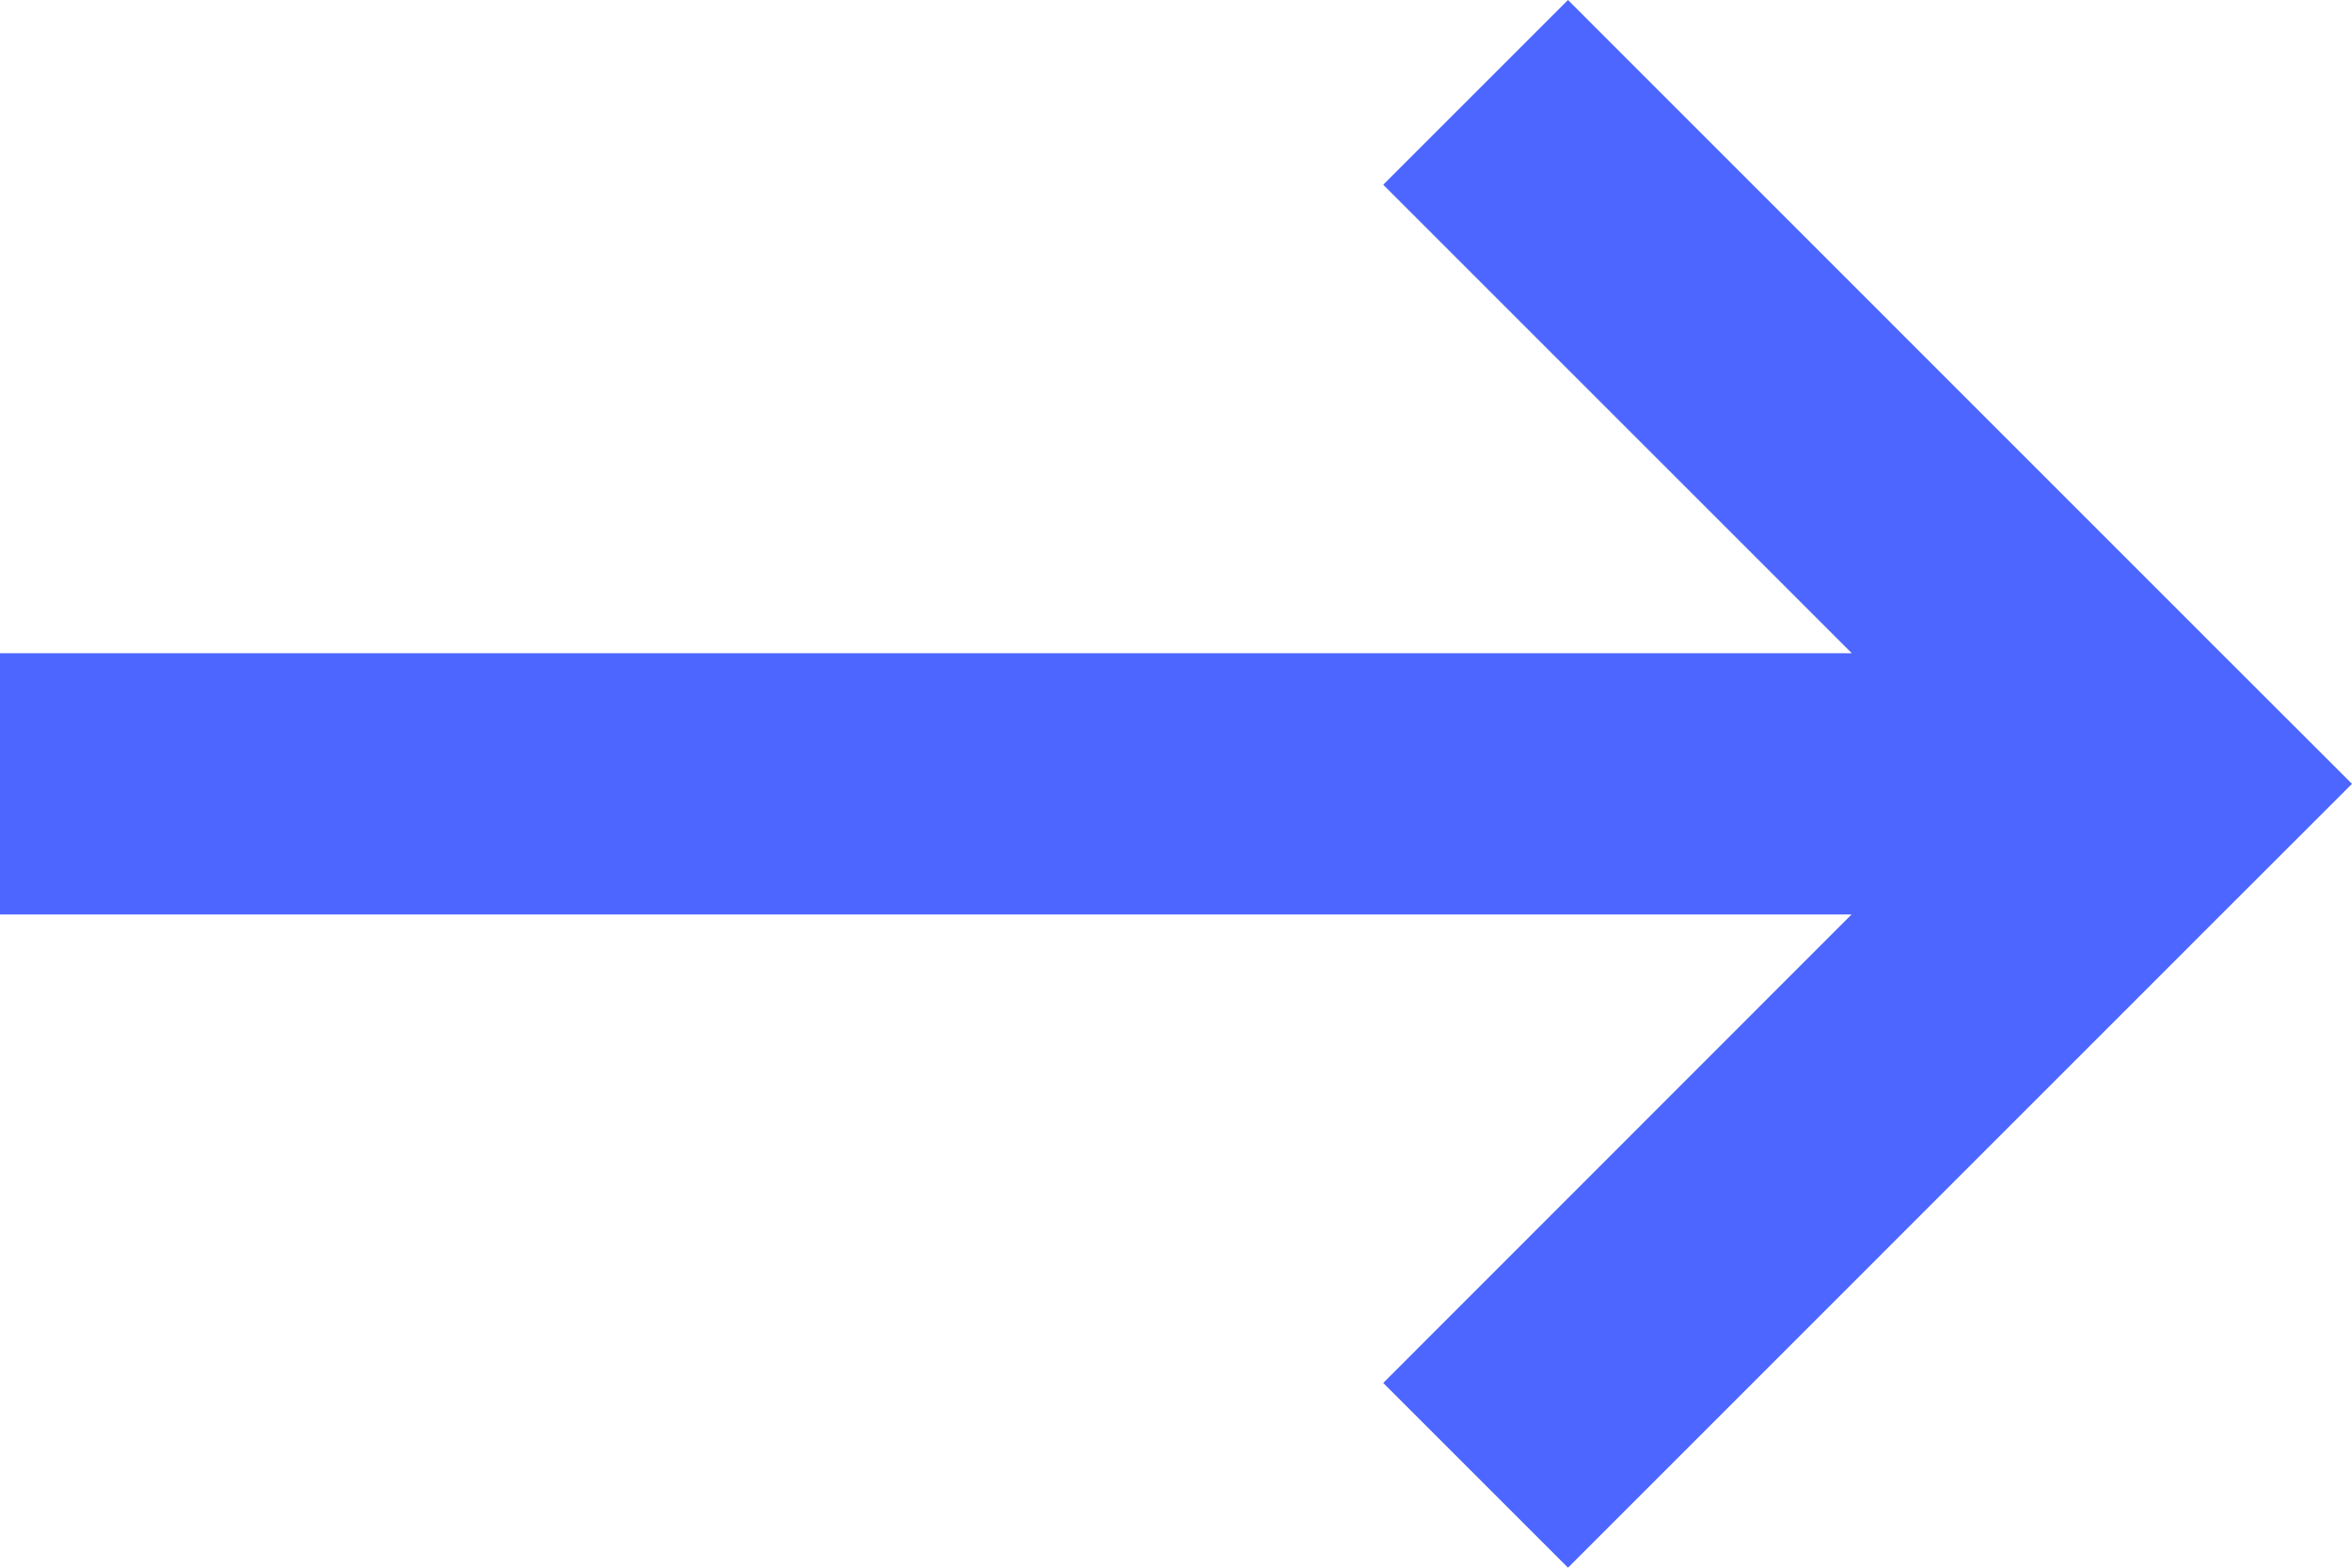
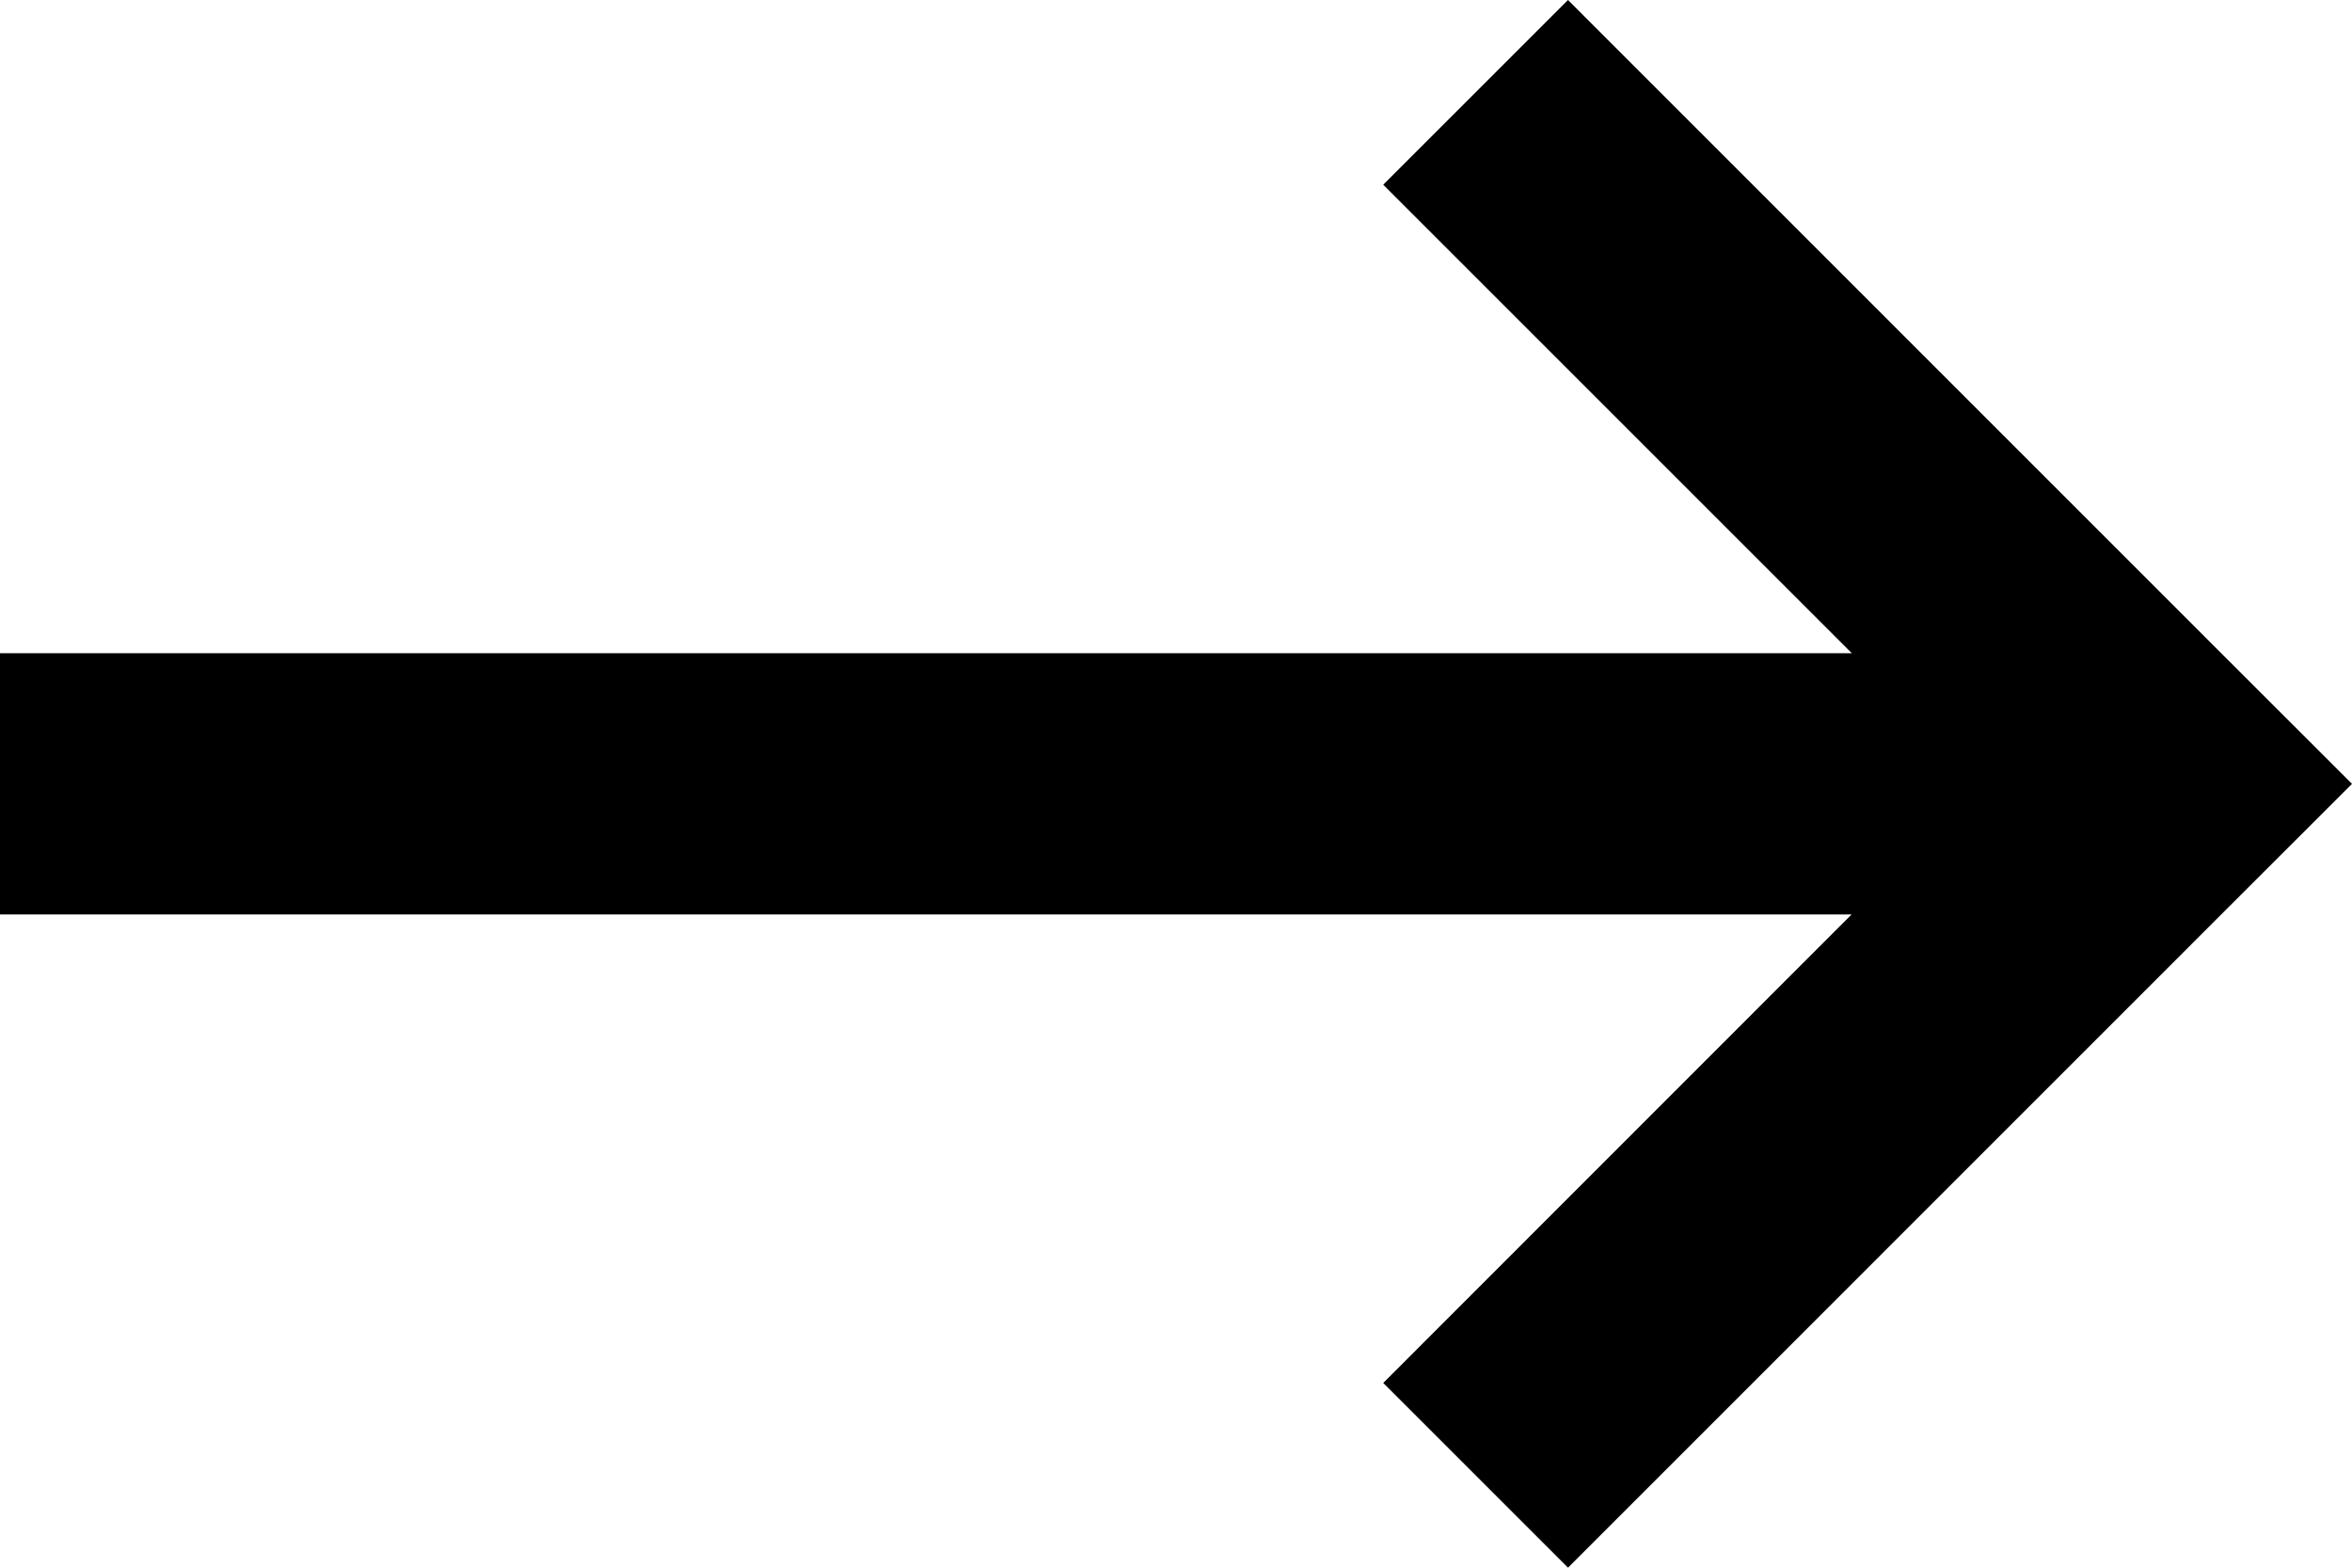
<svg xmlns="http://www.w3.org/2000/svg" width="18px" height="12px" viewBox="0 0 18 12" version="1.1">
-   <g id="Symbols" stroke="none" stroke-width="1" fill="none" fill-rule="evenodd">
-     <g id="Button-/-Link-/-White-background" transform="translate(-85, -10)" fill="#4C66FF">
+   <g id="Symbols" stroke="none" stroke-width="1" fill-rule="evenodd">
+     <g id="Button-/-Link-/-White-background" transform="translate(-85, -10)">
      <g id="Icon-/-Arrow" transform="translate(85, 10)">
        <path d="M12,-9.59410329e-12 L16.999,5 L17,5 L17,5.001 L18,6 L17,6.999 L17,7 L16.999,7 L12,12 L10.586,10.586 L14.17,7 L-3.73034936e-13,7 L-3.73034936e-13,5 L14.172,5 L10.586,1.414 L12,-9.59410329e-12 Z" id="Combined-Shape" />
      </g>
    </g>
  </g>
</svg>
